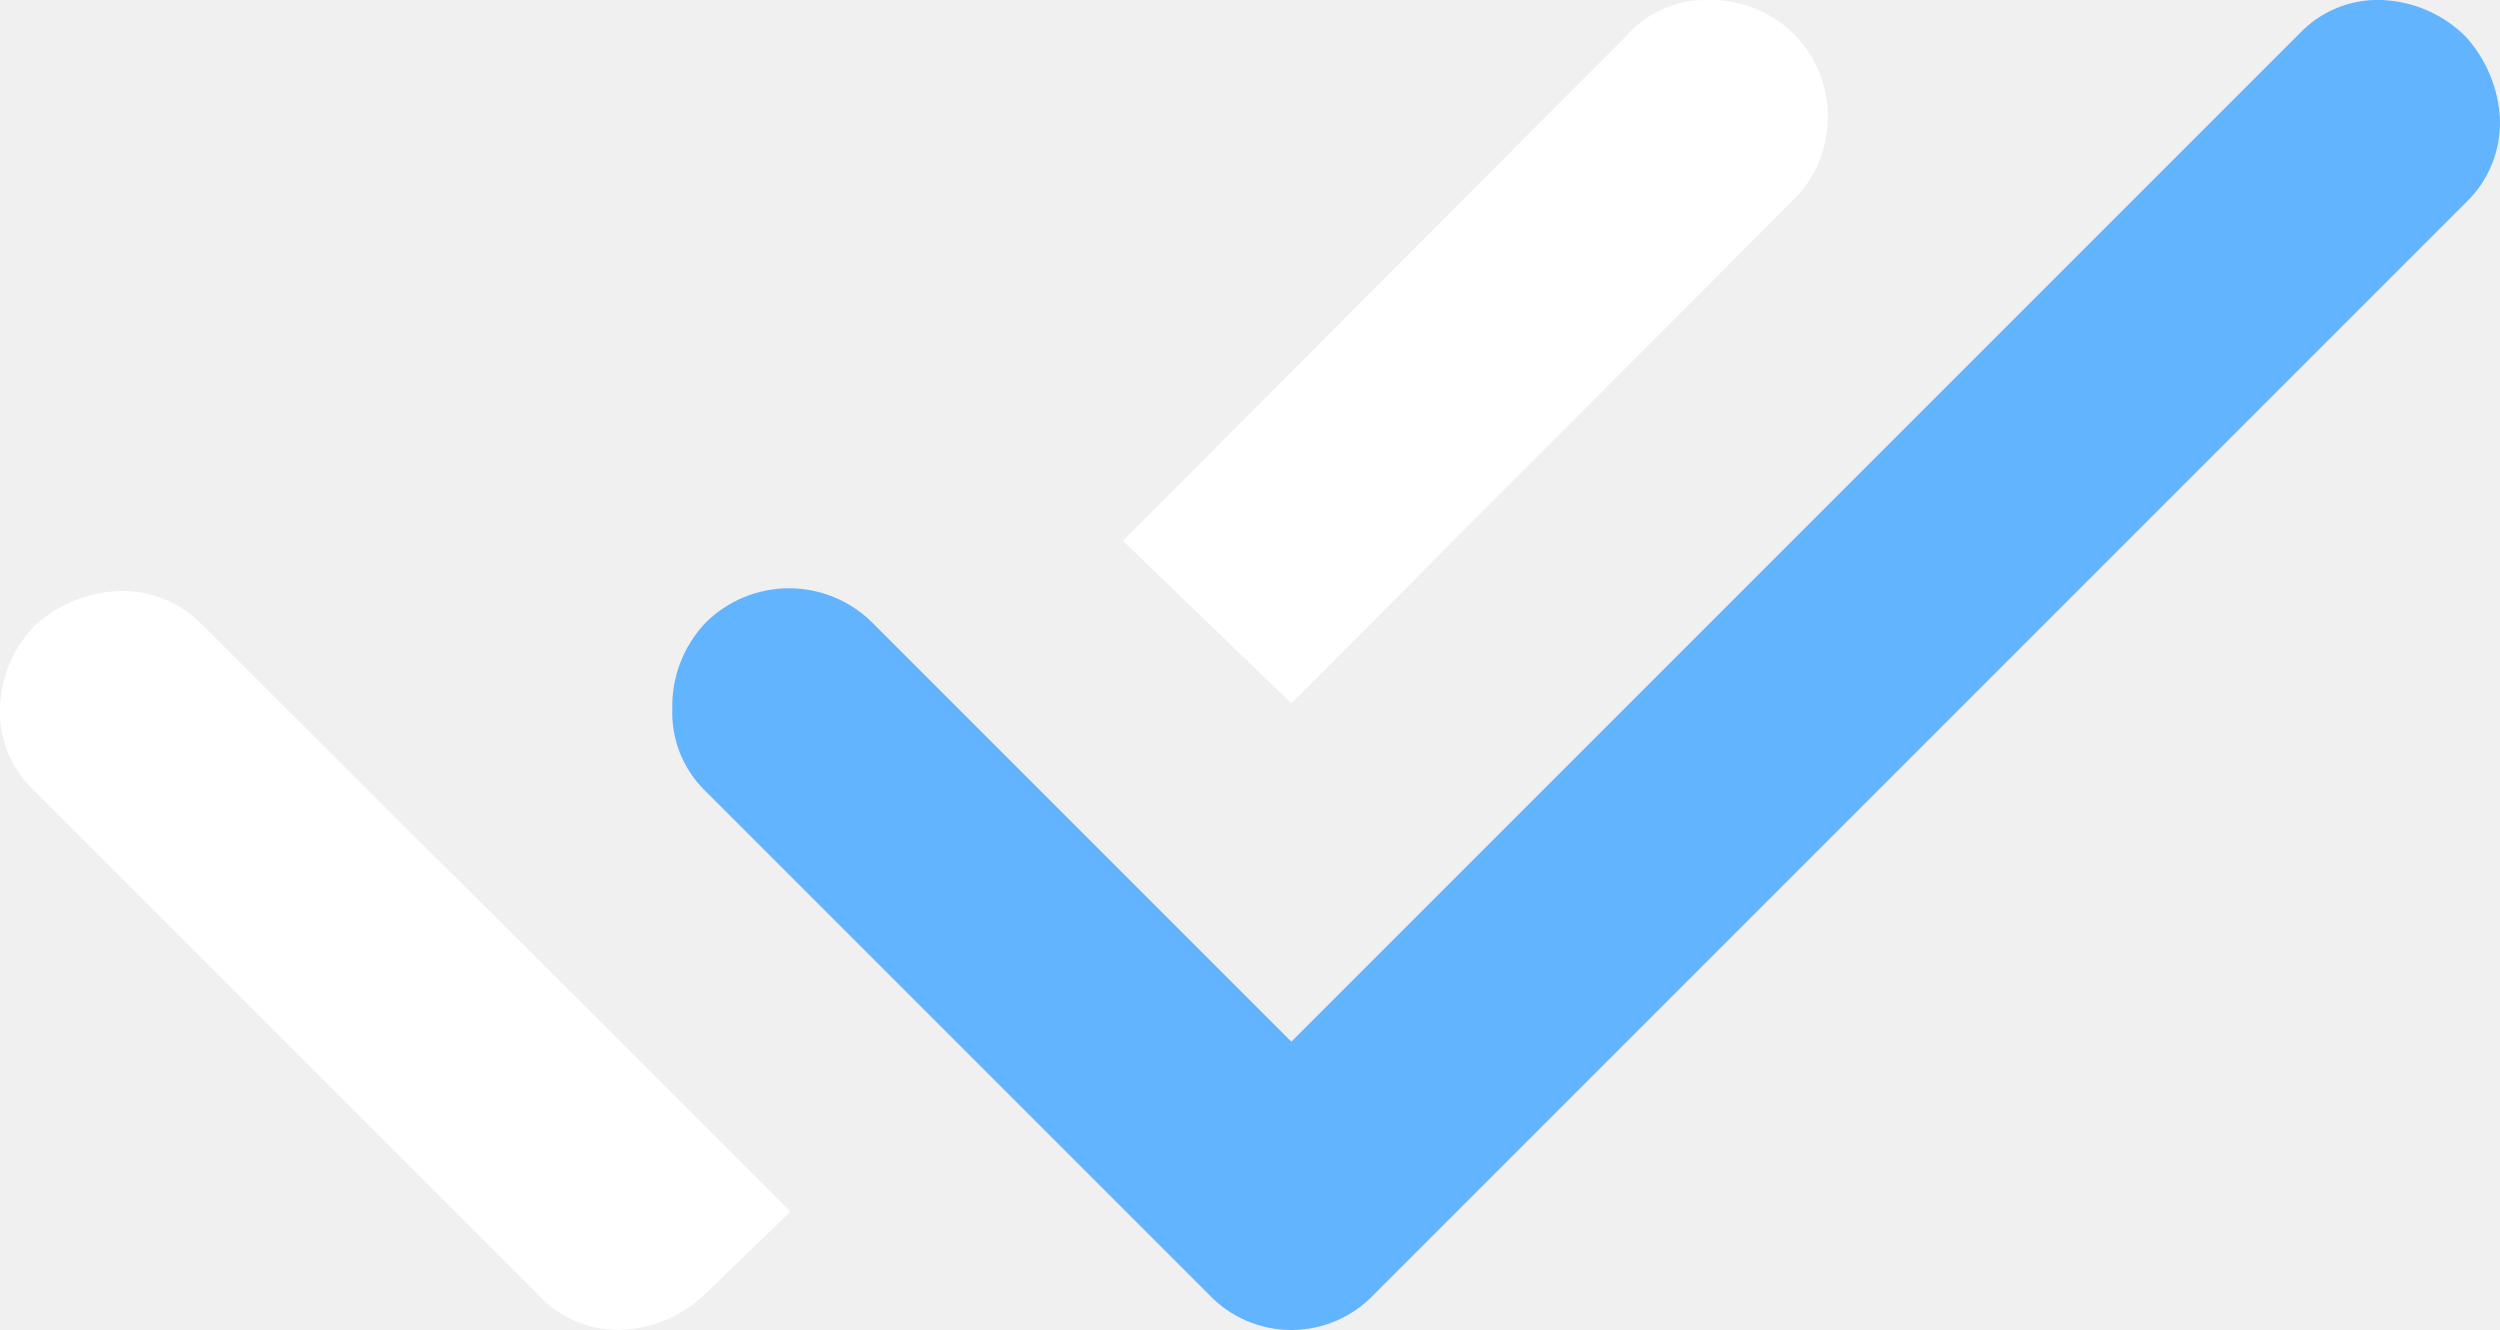
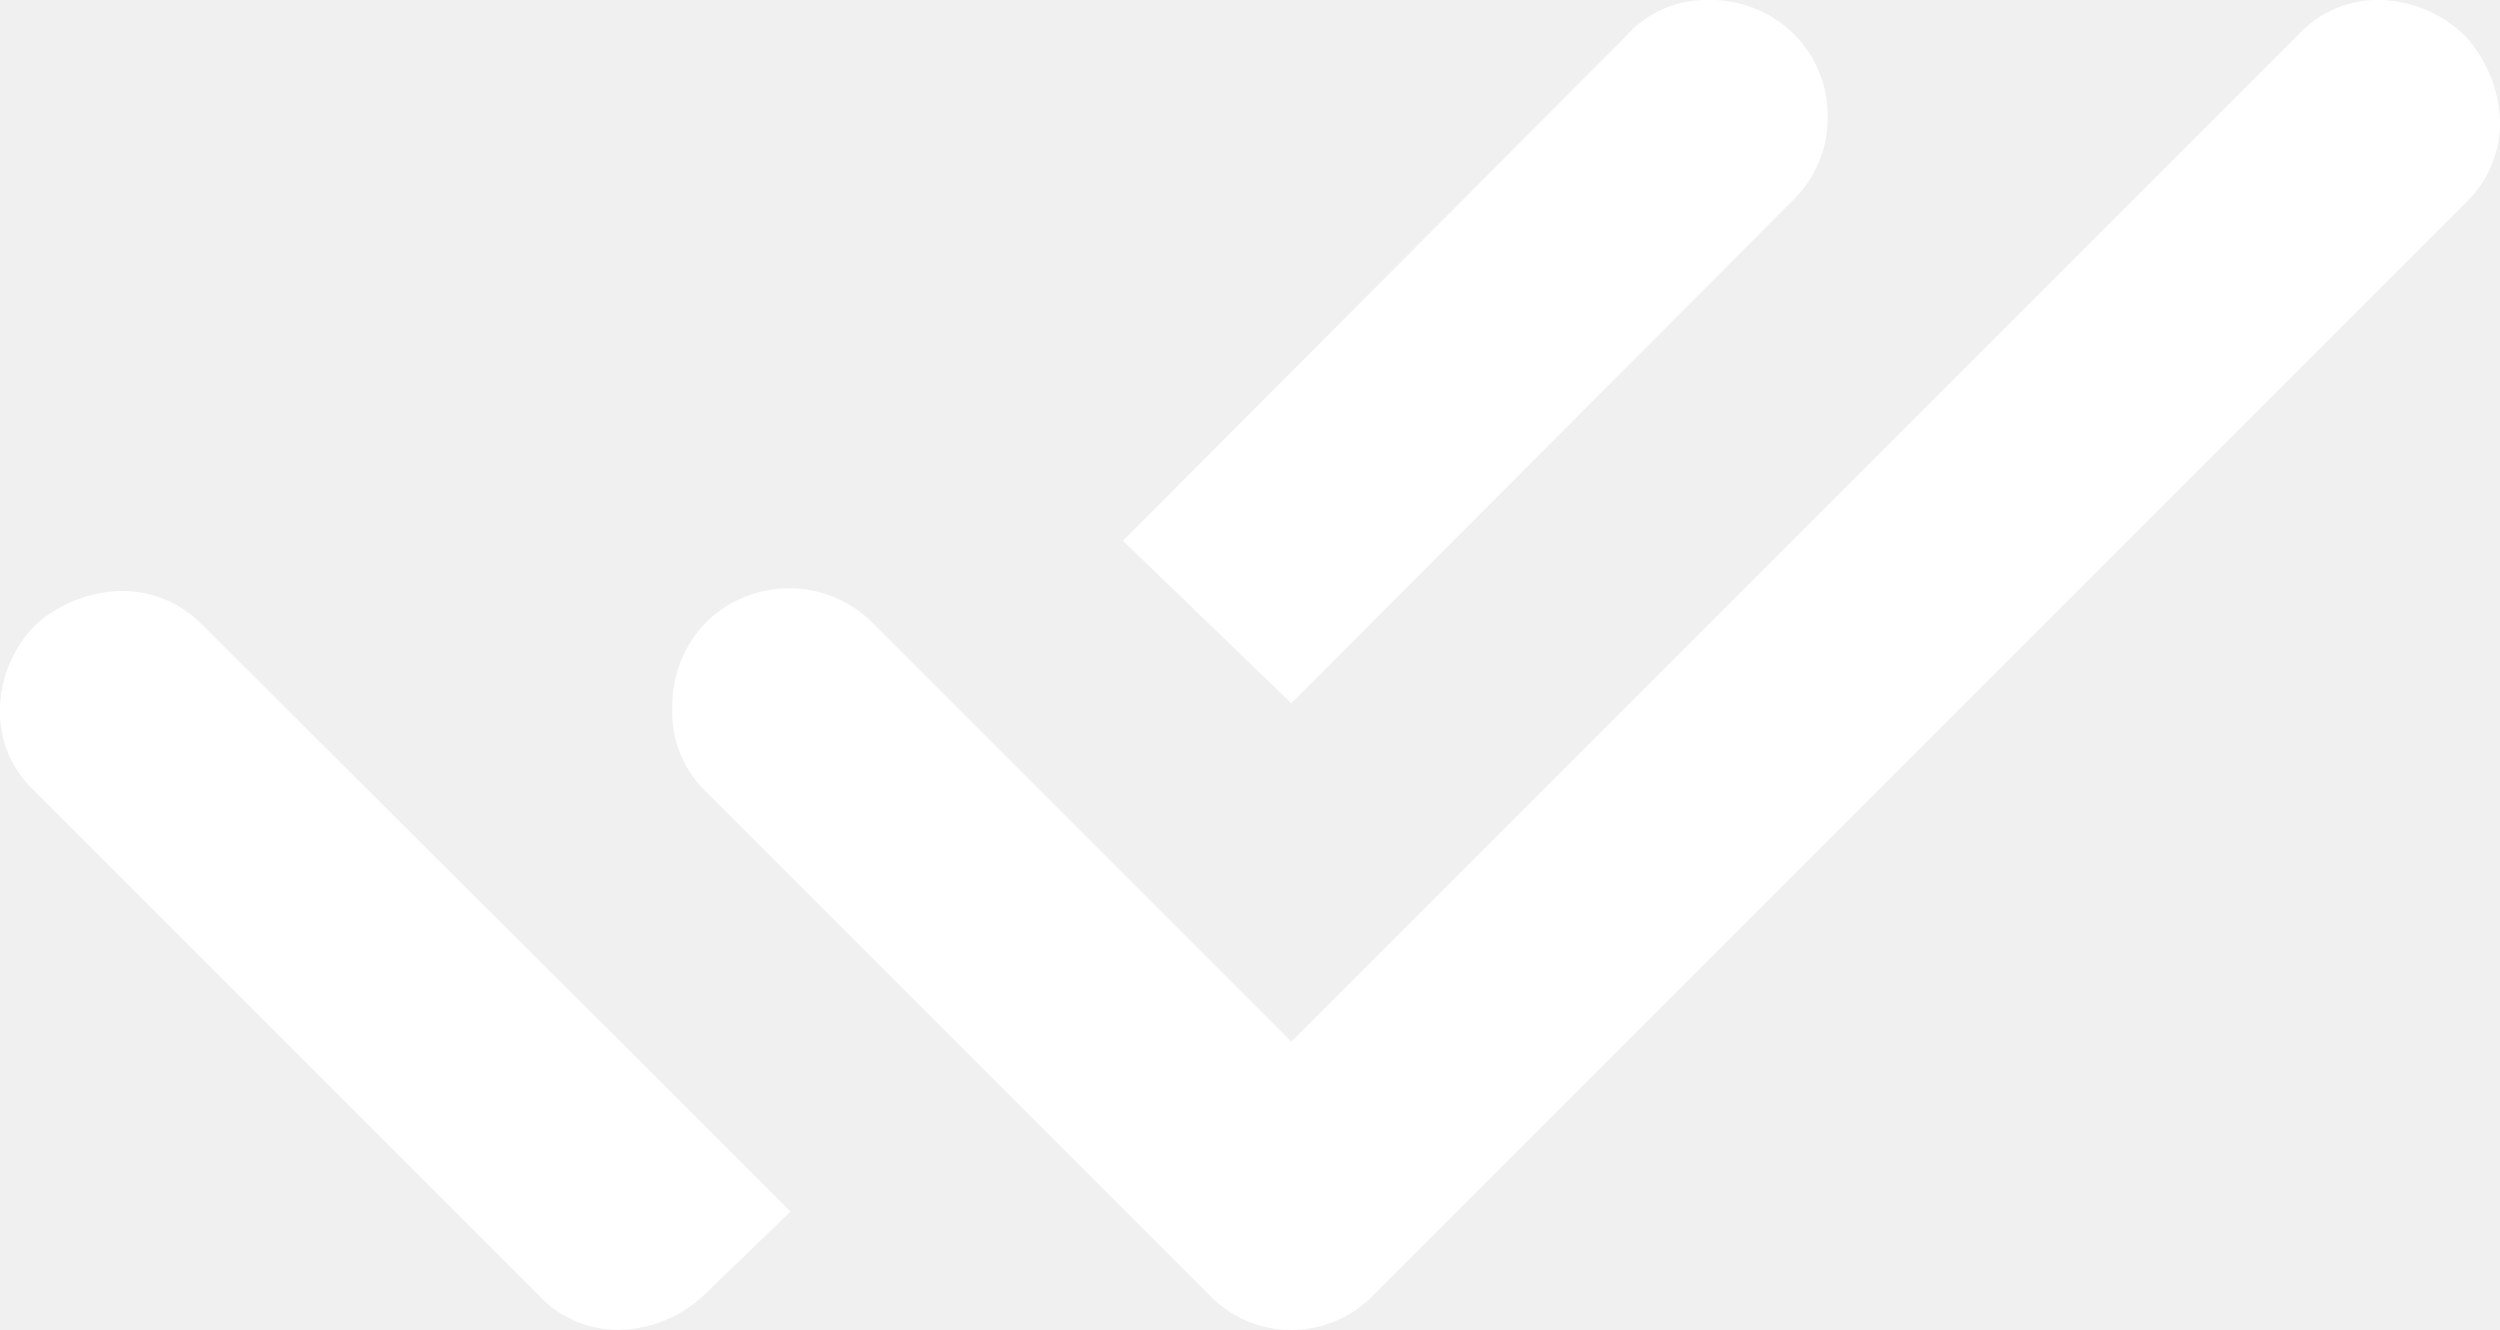
<svg xmlns="http://www.w3.org/2000/svg" width="16.92" height="9" viewBox="0 0 16.92 9">
-   <path d="M8.18,8.76,4.77,5.35a.74.74,0,0,1-.22-.55.82.82,0,0,1,.22-.58.8.8,0,0,1,1.14,0L8.74,7.05,15.56.23A.73.73,0,0,1,16.12,0a.85.85,0,0,1,.57.25.9.9,0,0,1,.23.56.75.75,0,0,1-.23.56L9.3,8.76a.77.77,0,0,1-1.12,0Z" fill="#63b4ff" />
+   <path d="M8.18,8.76,4.77,5.35a.74.74,0,0,1-.22-.55.82.82,0,0,1,.22-.58.8.8,0,0,1,1.14,0L8.74,7.05,15.56.23A.73.73,0,0,1,16.12,0a.85.85,0,0,1,.57.25.9.9,0,0,1,.23.56.75.75,0,0,1-.23.56L9.3,8.76a.77.77,0,0,1-1.12,0Z" fill="#fff" />
  <path d="M3.64,8.76.23,5.35A.73.73,0,0,1,0,4.79a.83.83,0,0,1,.25-.57A.9.9,0,0,1,.81,4a.75.75,0,0,1,.56.23L4.22,7.07,5.35,8.2l-.58.56A.86.86,0,0,1,4.2,9,.73.73,0,0,1,3.64,8.76Zm5.1-4L7.6,3.66,11,.25A.72.72,0,0,1,11.56,0a.8.8,0,0,1,.57.22.78.78,0,0,1,.24.57.78.78,0,0,1-.24.57Z" fill="#fff" />
</svg>
